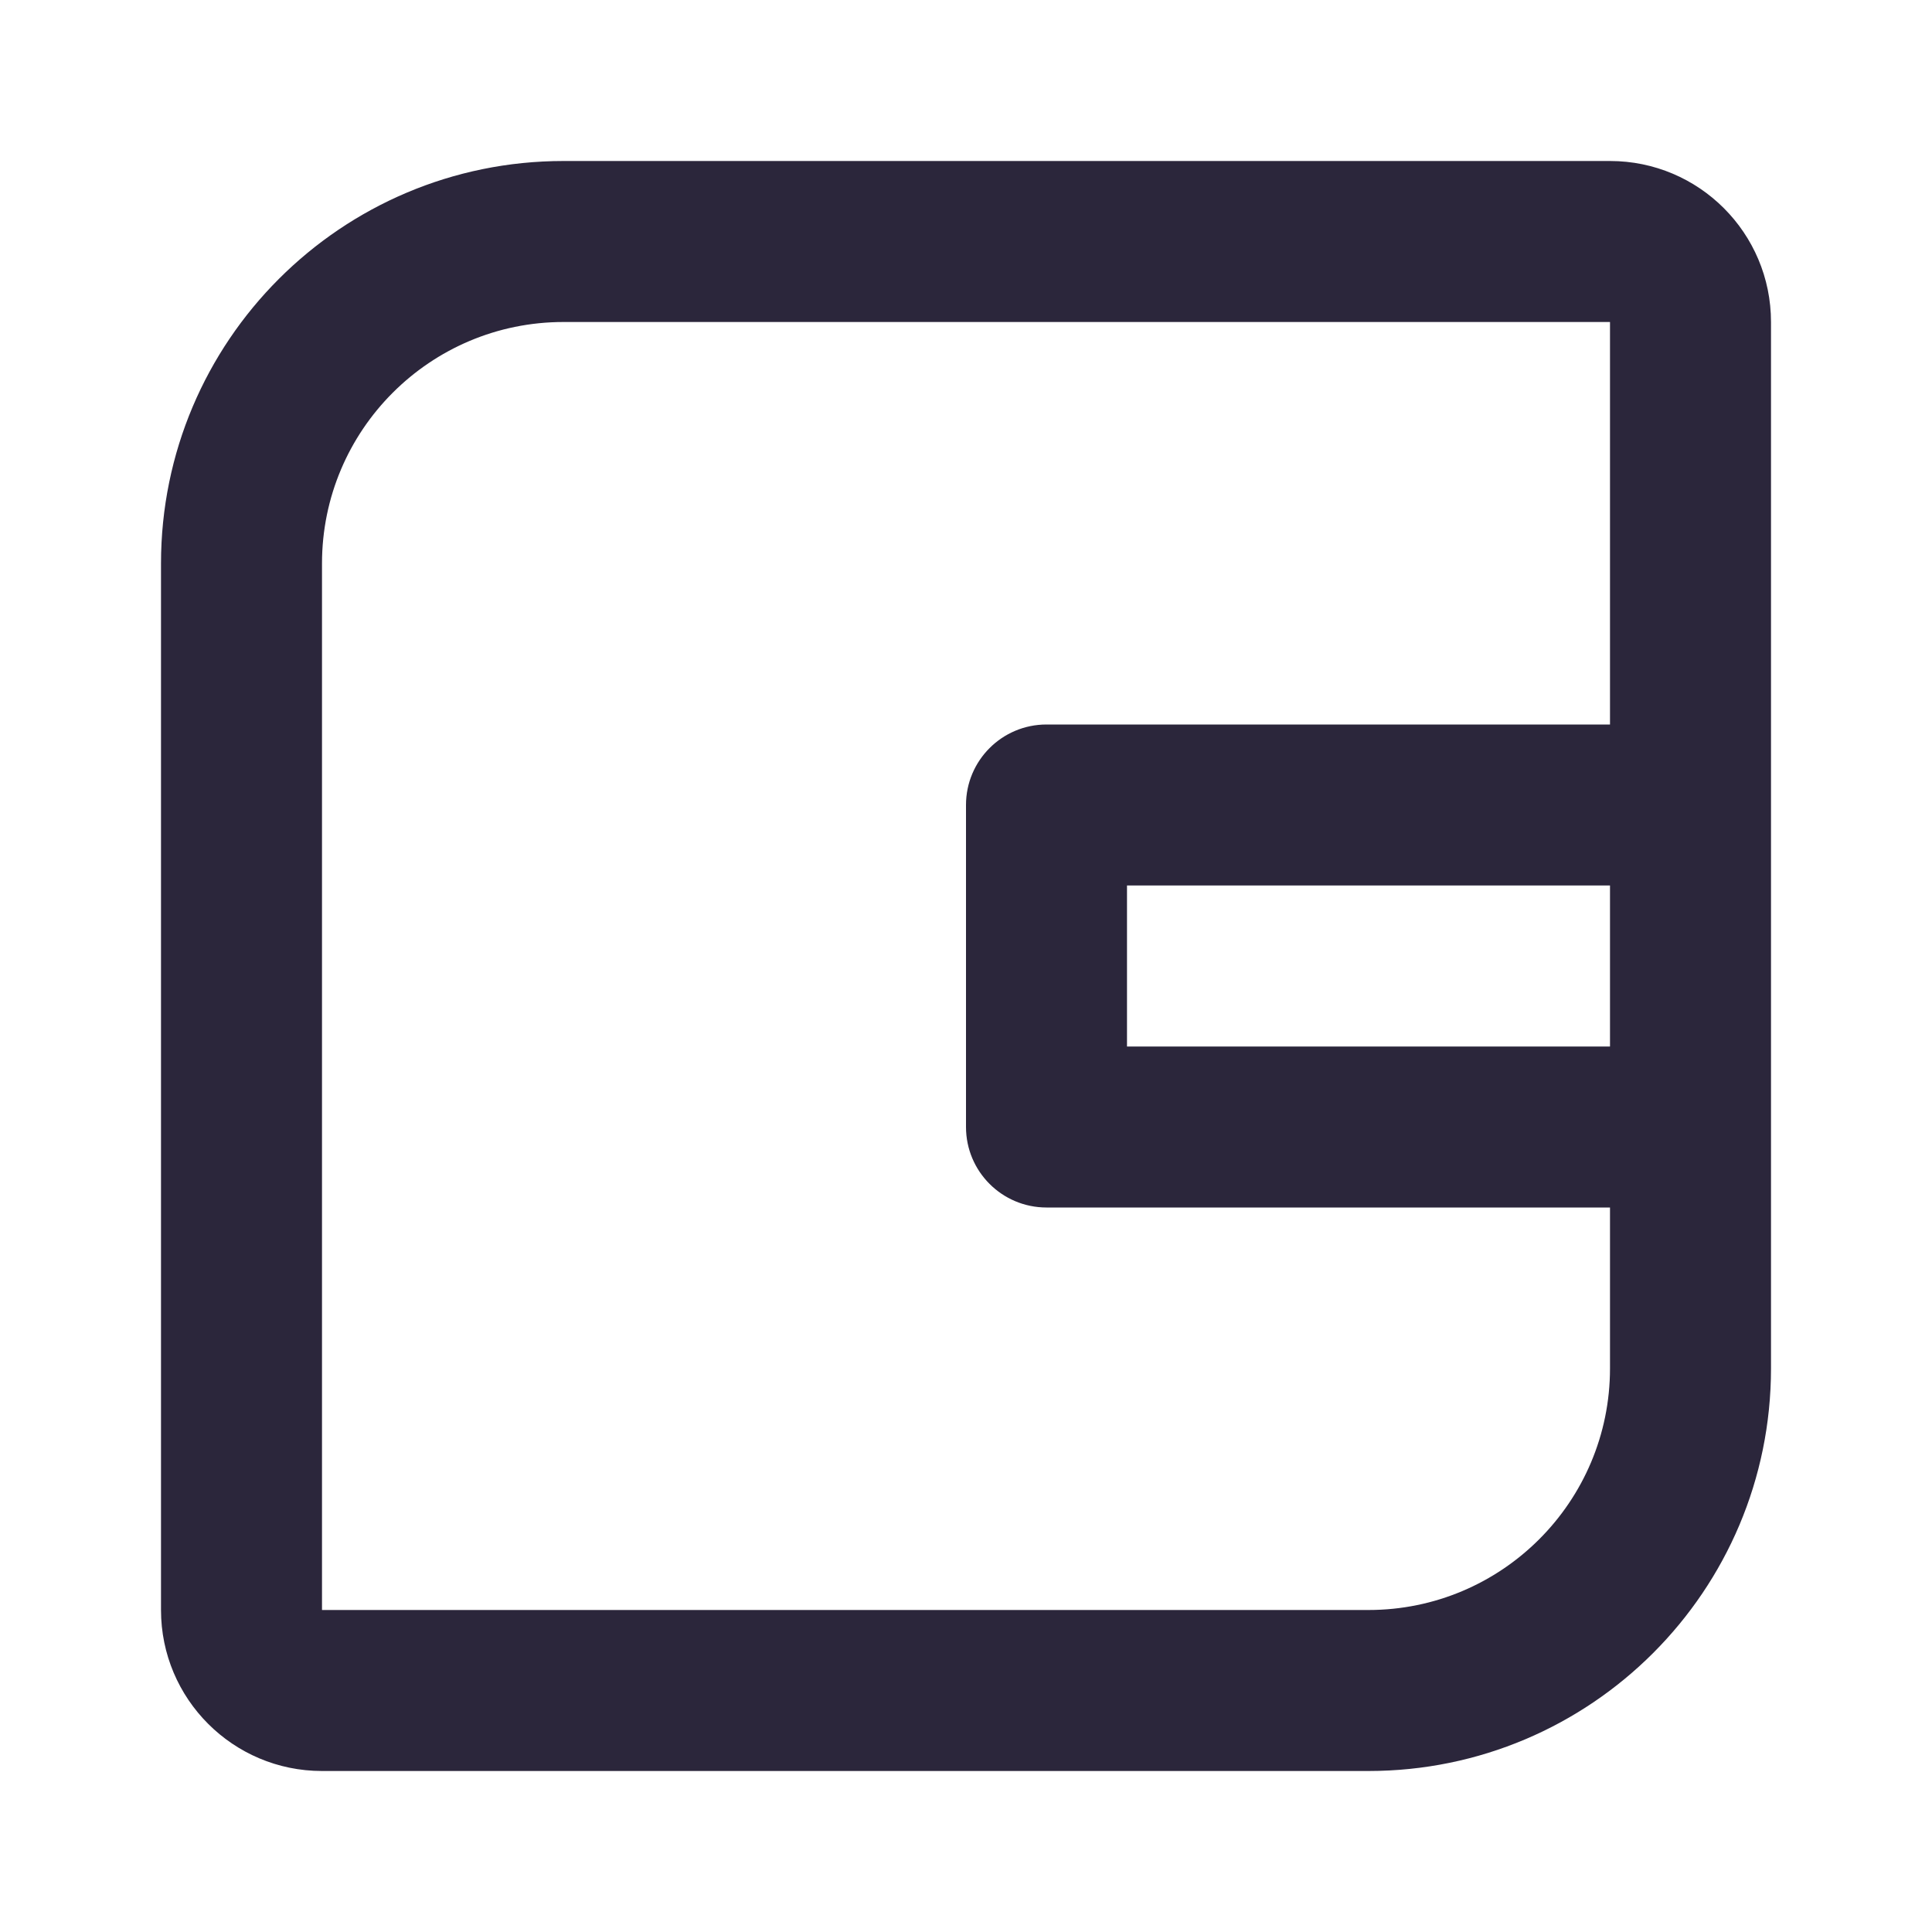
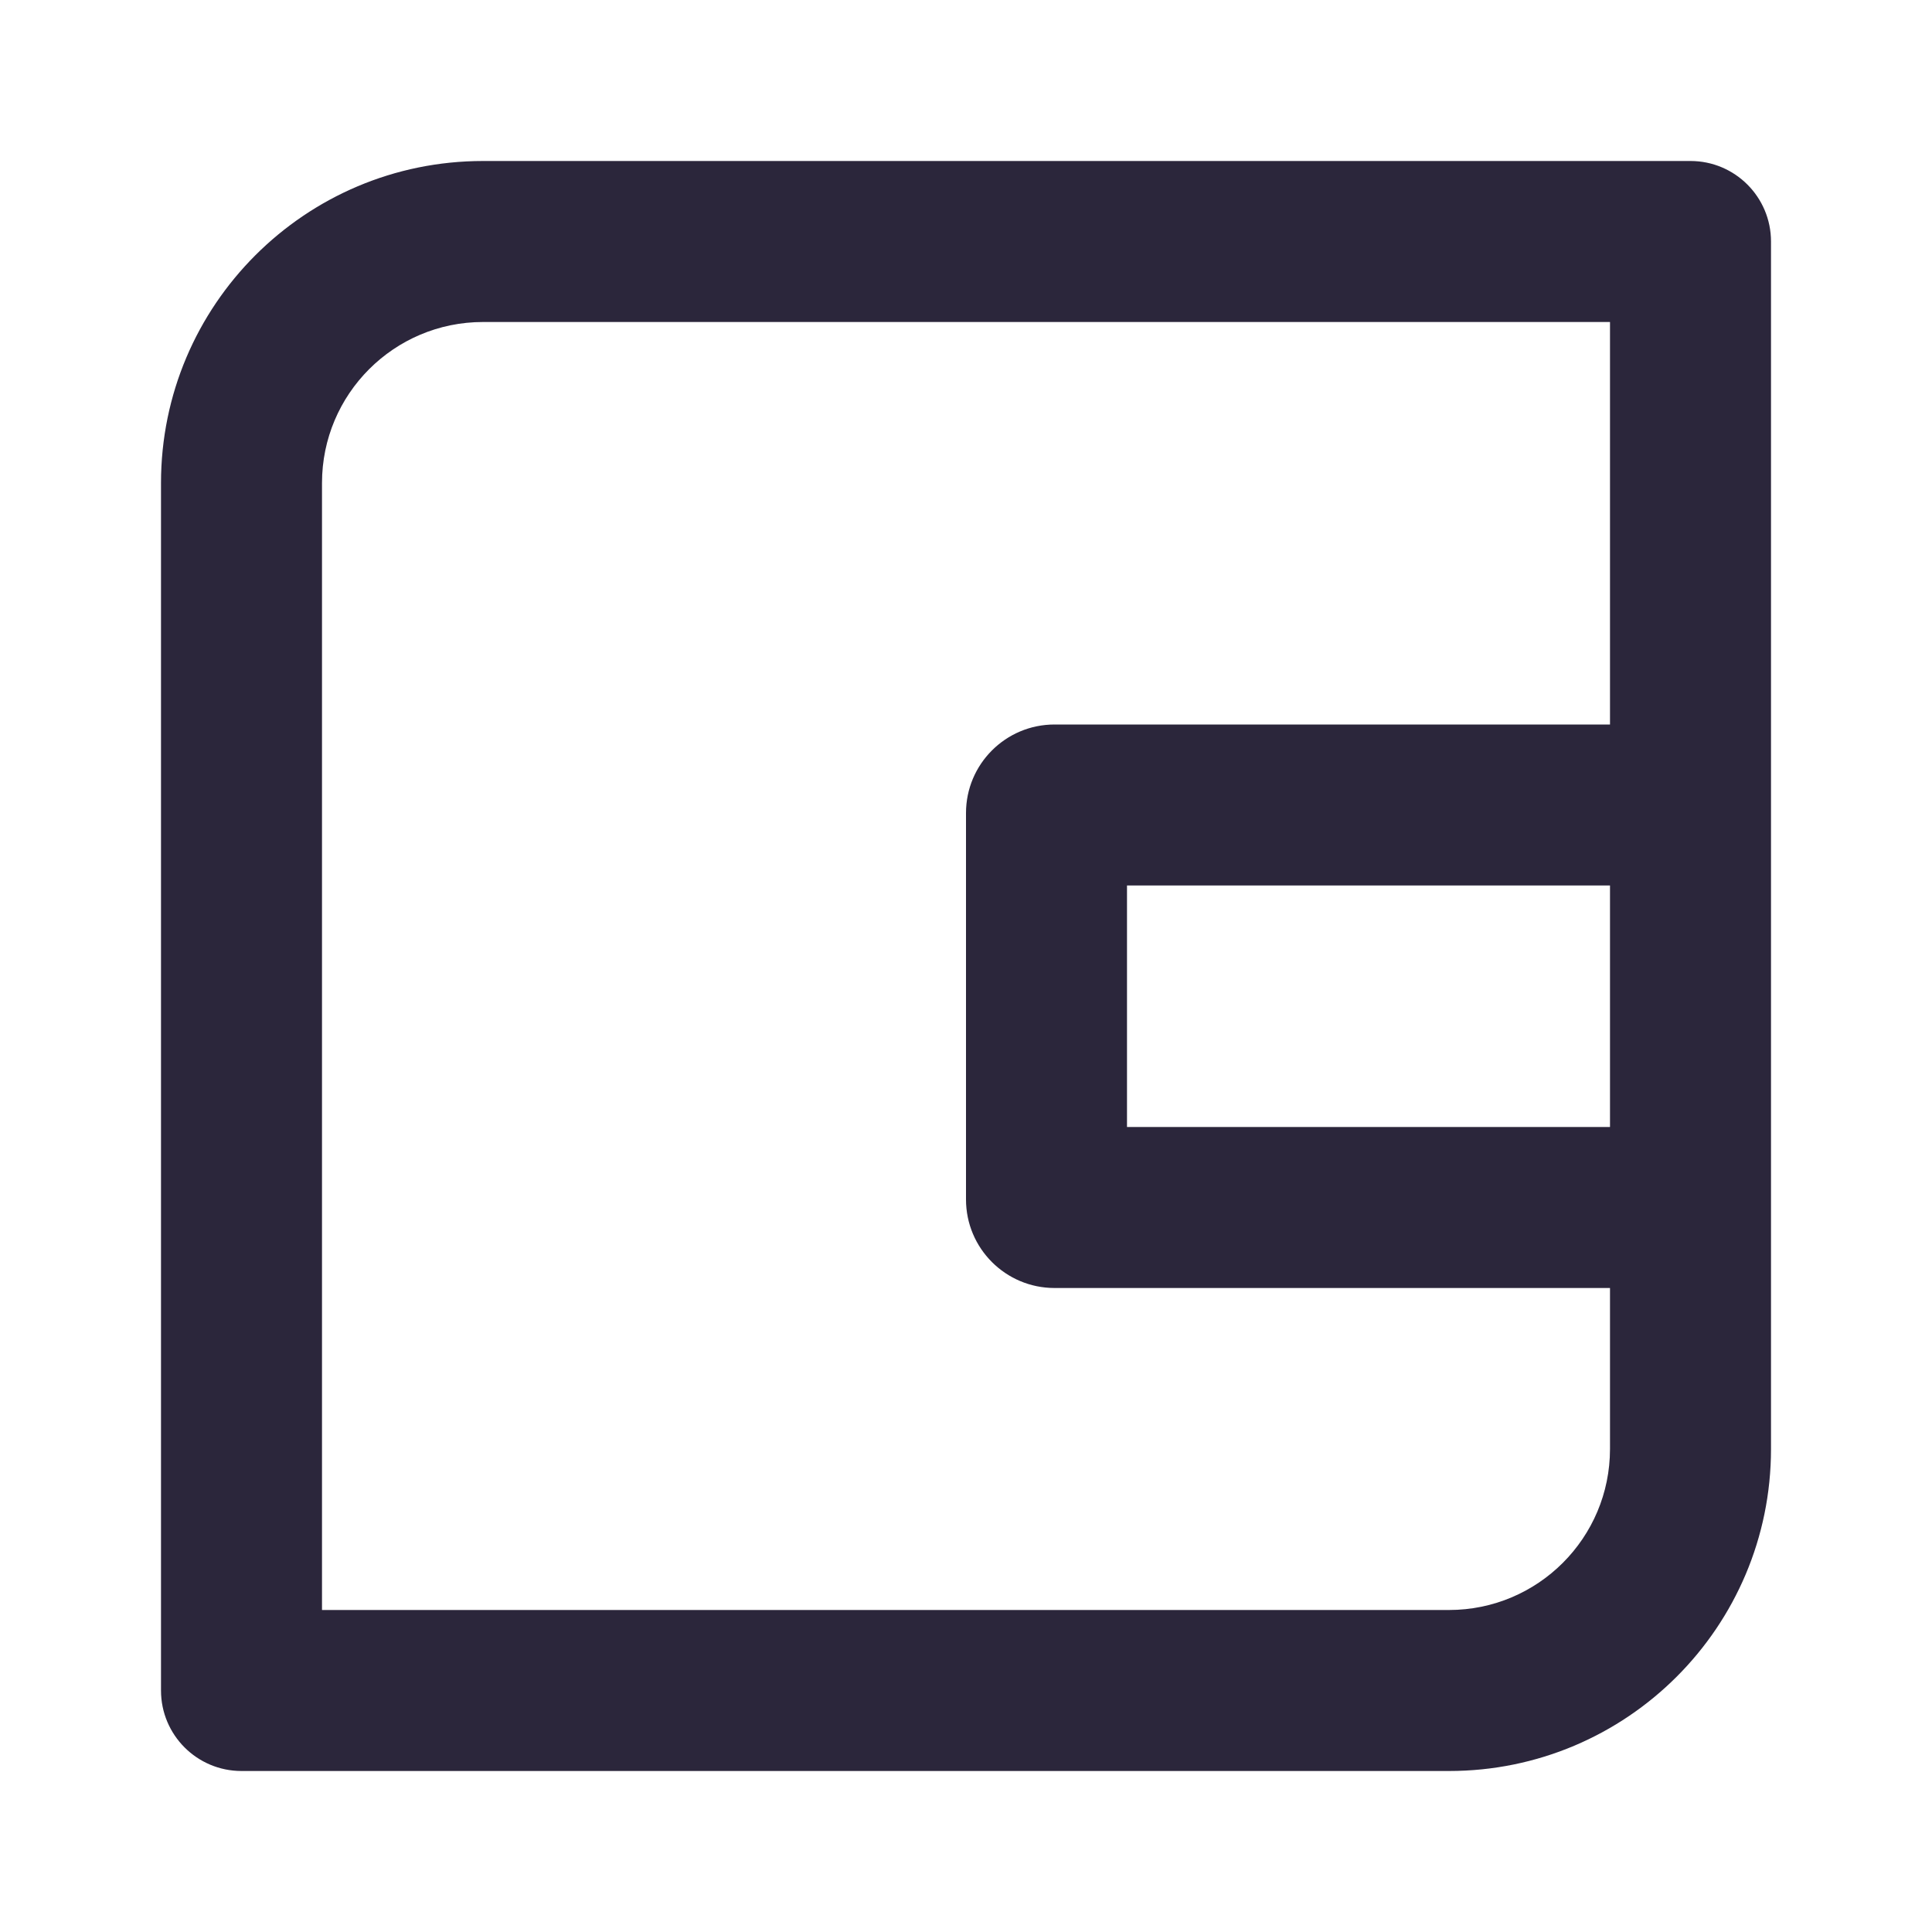
<svg xmlns="http://www.w3.org/2000/svg" fill="none" viewBox="0 0 24 24">
-   <path fill="#2B263B" d="M7 4a3 3 0 0 0-3 3v13h13c1.656 0 3-1.344 3-3.001V15h-7a1 1 0 0 1-1-1v-4a1 1 0 0 1 1-1h7V4H7Zm13 9v-2h-6v2h6Zm2 3.999A5.001 5.001 0 0 1 17 22H4a2 2 0 0 1-2-2V7a5 5 0 0 1 5-5h13a2 2 0 0 1 2 2.001V17Z" data-follow-fill="#2B263B" />
+   <path fill="#2B263B" d="M6 4a2 2 0 0 0-2 2v14h14a2 2 0 0 0 2-2v-2h-6.9a1.1 1.1 0 0 1-1.1-1.1v-4.8A1.1 1.1 0 0 1 13.1 9H20V4H6Zm14 10v-3h-6v3h6ZM2 6a4 4 0 0 1 4-4h15a1 1 0 0 1 1 1v15a4 4 0 0 1-4 4H3a1 1 0 0 1-1-1V6Z" data-follow-fill="#2B263B" />
</svg>
